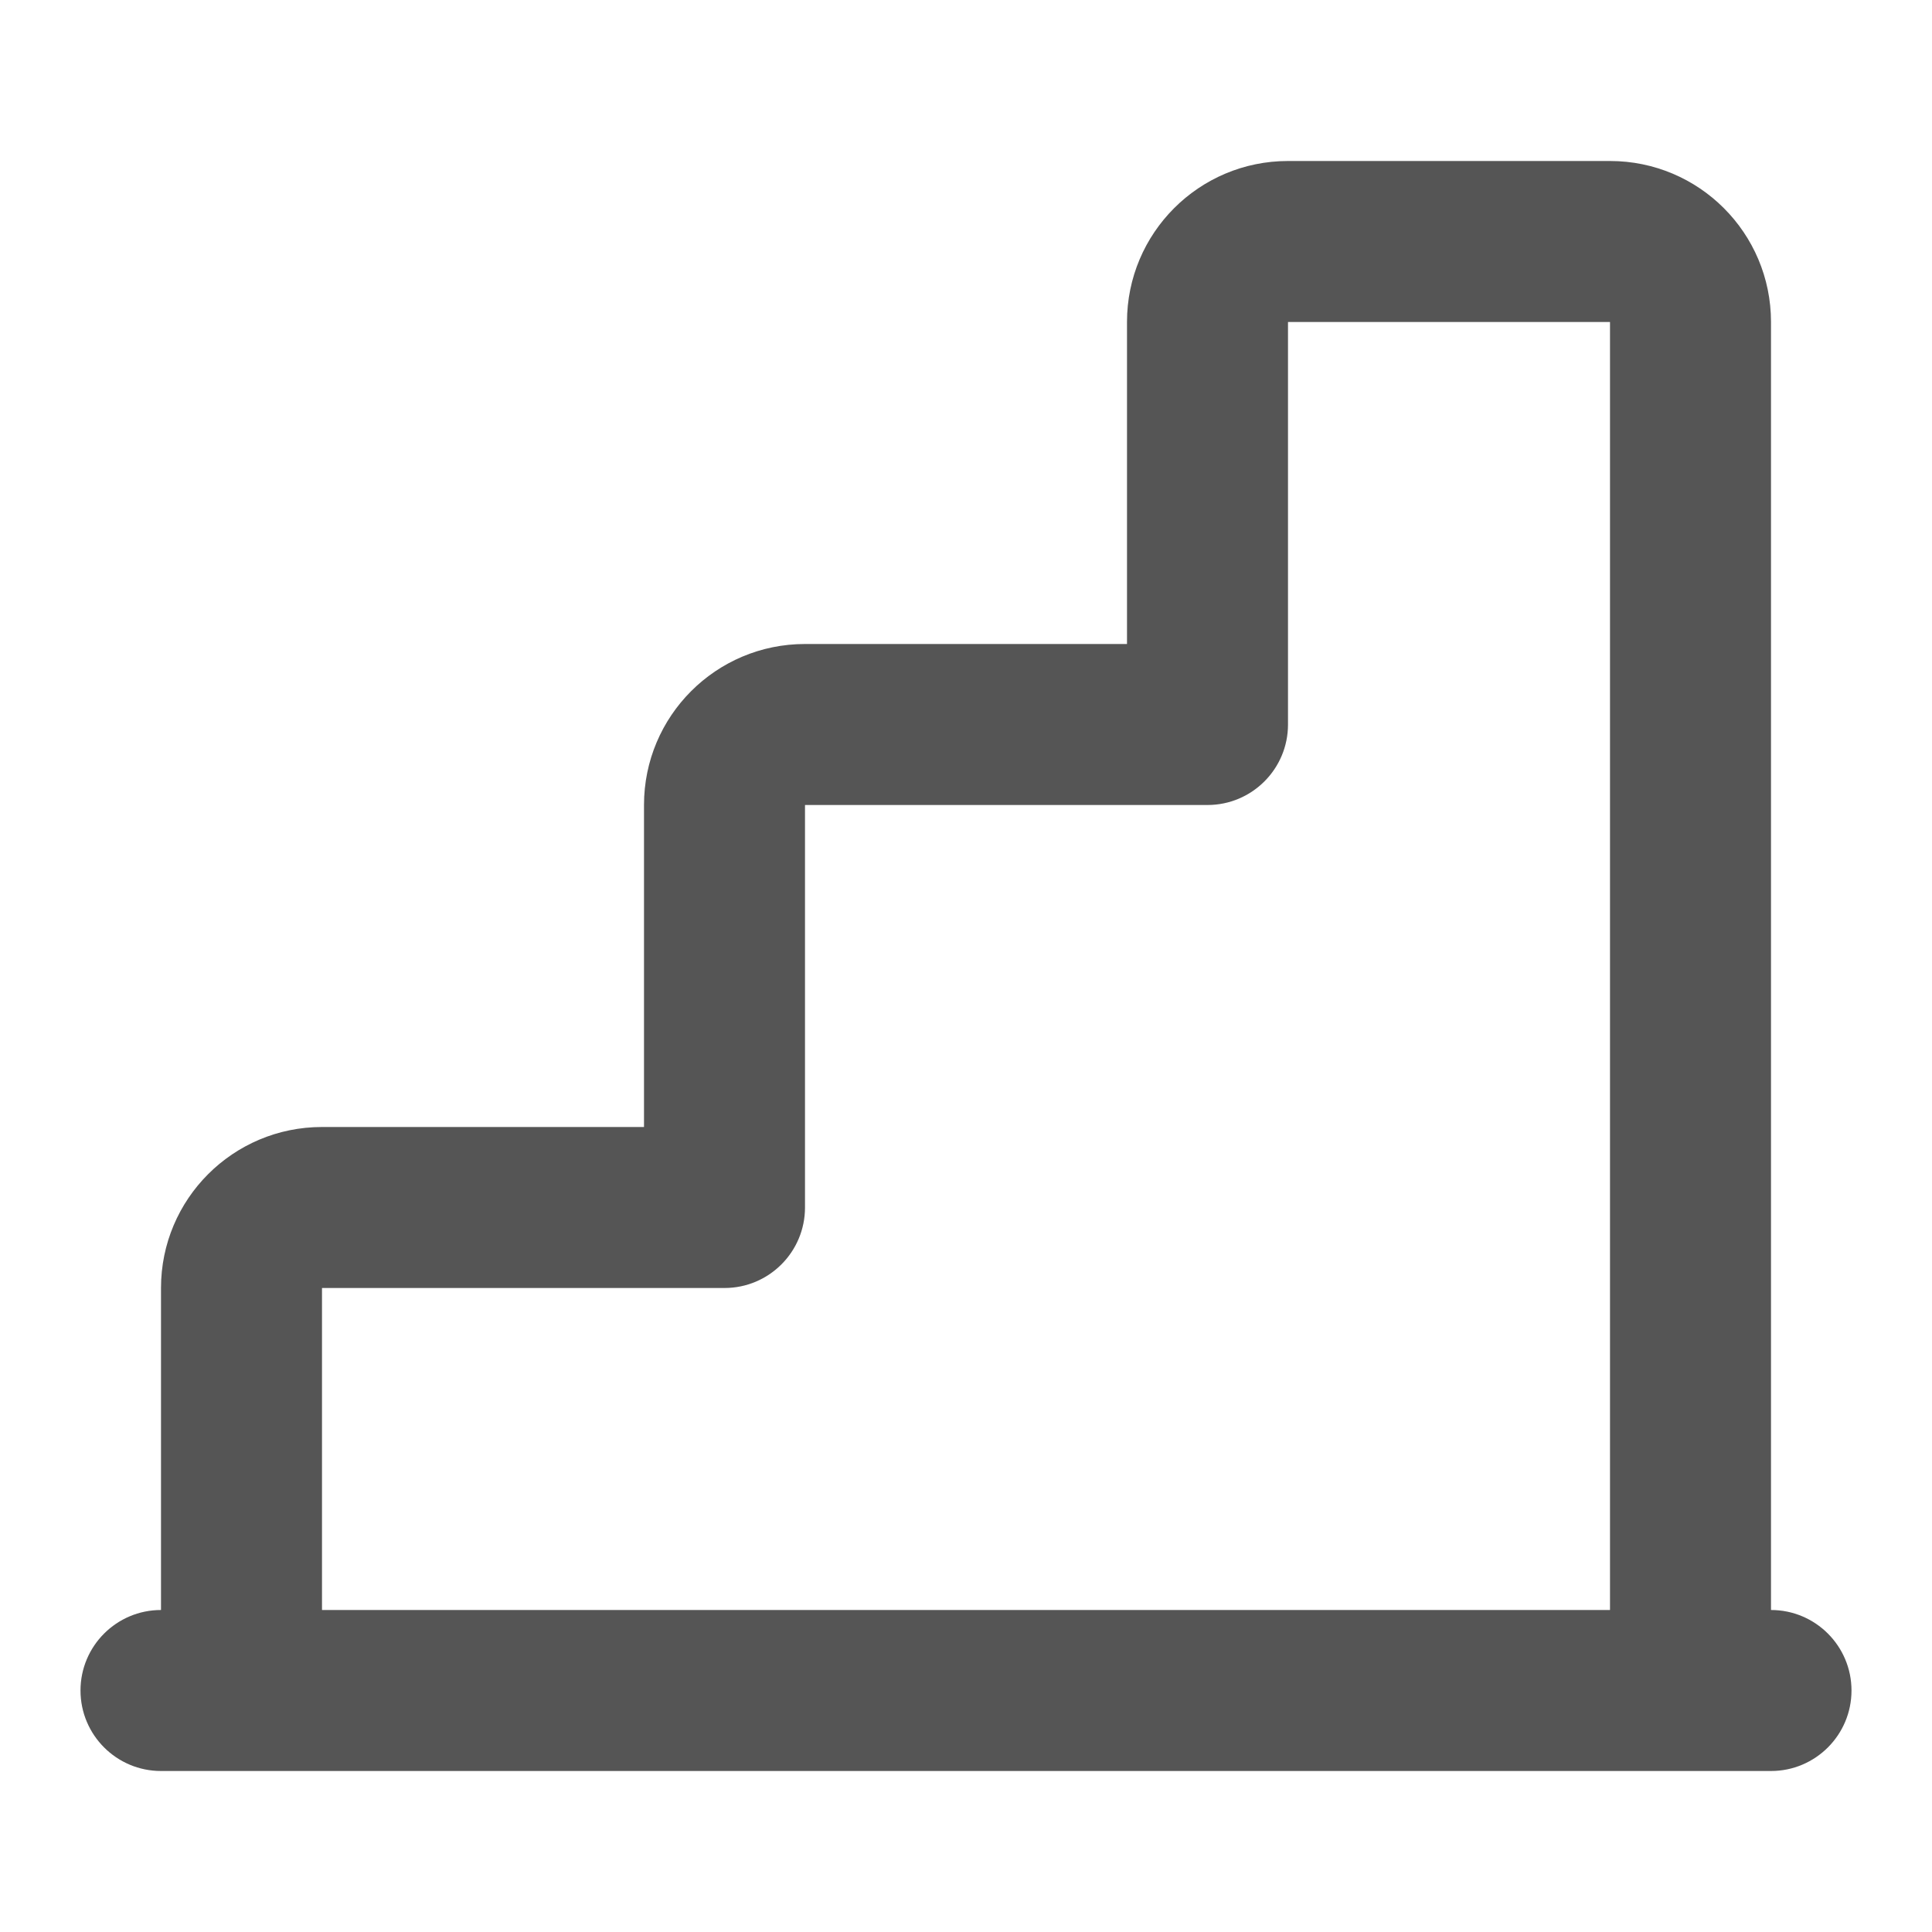
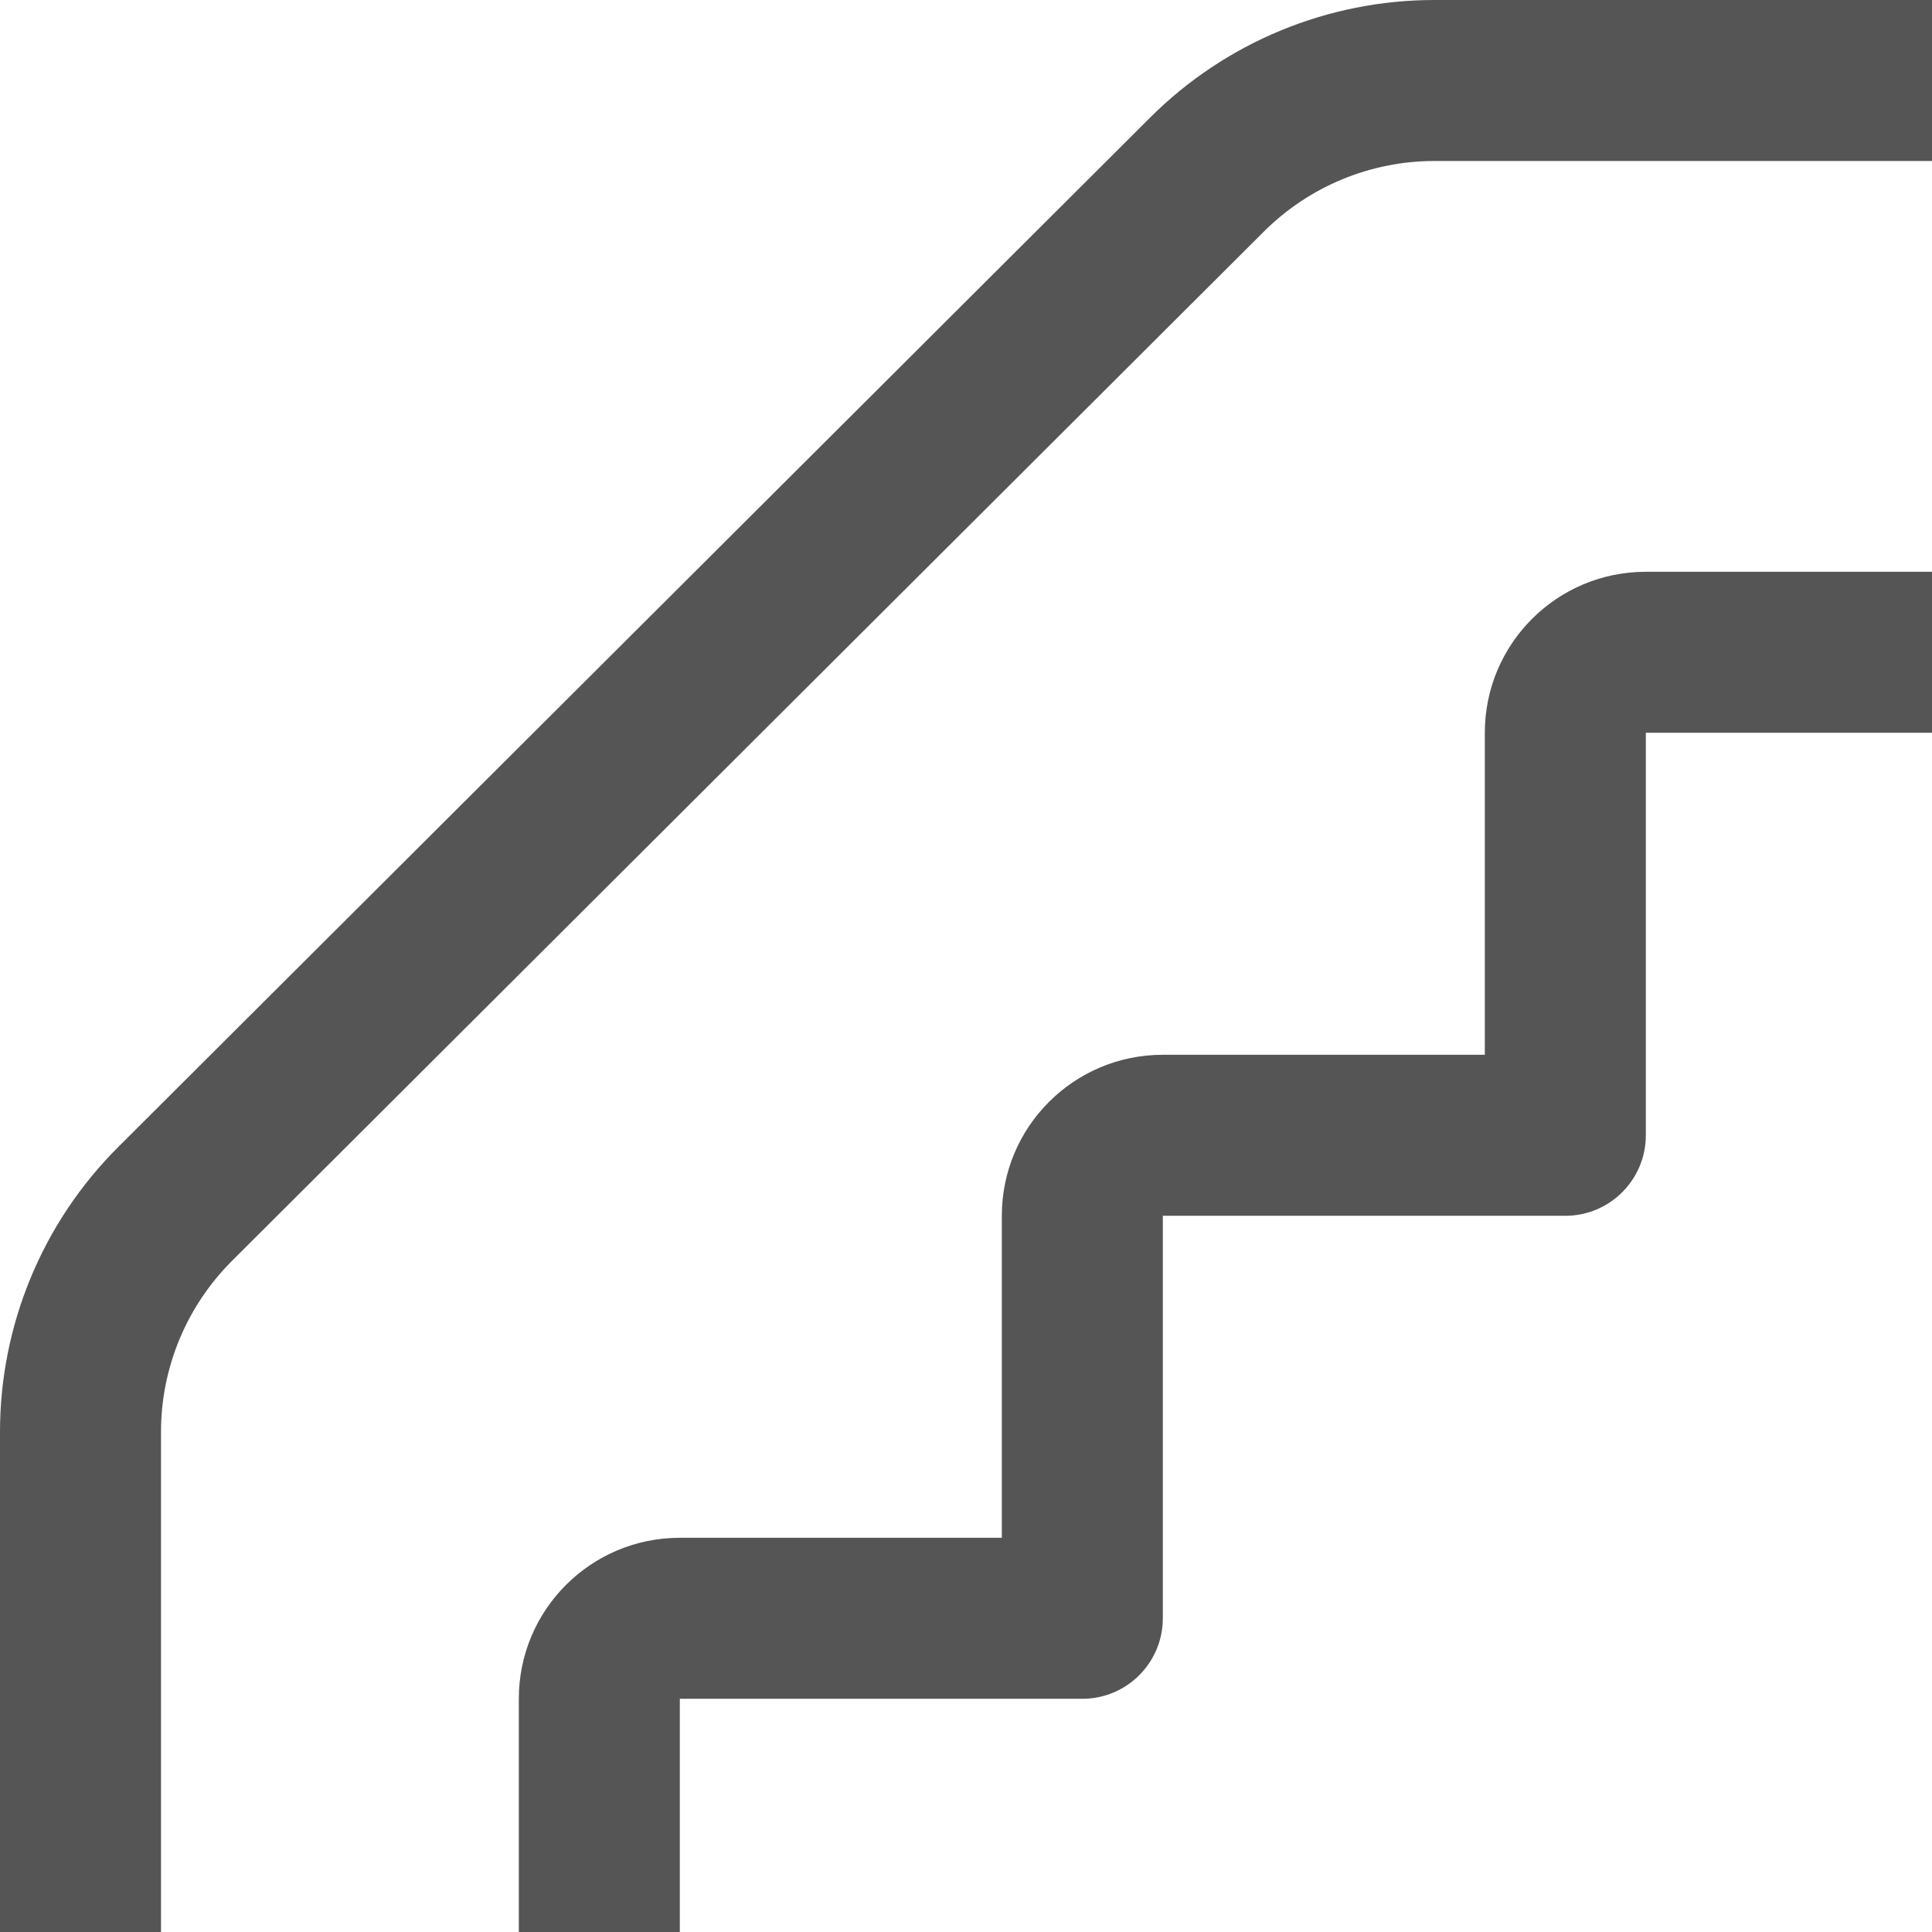
<svg xmlns="http://www.w3.org/2000/svg" width="24" height="24" viewBox="0 0 24 24" fill="none">
-   <path fill-rule="evenodd" clip-rule="evenodd" d="M20 2C21.105 2 22 2.895 22 4V20C22.552 20 23 20.448 23 21C23 21.552 22.552 22 22 22H2C1.448 22 1 21.552 1 21C1 20.448 1.448 20 2 20V16C2 14.895 2.895 14 4 14H8V10C8 8.895 8.895 8 10 8H14V4C14 2.895 14.895 2 16 2H20ZM16 9C16 9.552 15.552 10 15 10H10V15C10 15.552 9.552 16 9 16H4V20H20V4H16V9Z" fill="#555555" />
+   <path d="M0 17.788C5.686e-05 16.46 0.528 15.186 1.469 14.248L14.288 1.46C15.225 0.525 16.495 4.02189e-05 17.819 0H24V2H17.819C17.025 2 16.264 2.315 15.701 2.876L2.881 15.664C2.317 16.227 2 16.991 2 17.788V24H0V17.788Z" fill="#555555" />
+   <path d="M6.445 21.103C6.445 19.998 7.34 19.103 8.445 19.103H12.445V15.103C12.445 13.998 13.34 13.103 14.445 13.103H18.445V9.103C18.445 7.998 19.34 7.103 20.445 7.103H24V9.103H20.445V14.103C20.445 14.655 19.997 15.103 19.445 15.103H14.445V20.103C14.445 20.655 13.997 21.103 13.445 21.103H8.445V24H6.445V21.103Z" fill="#555555" />
</svg>
